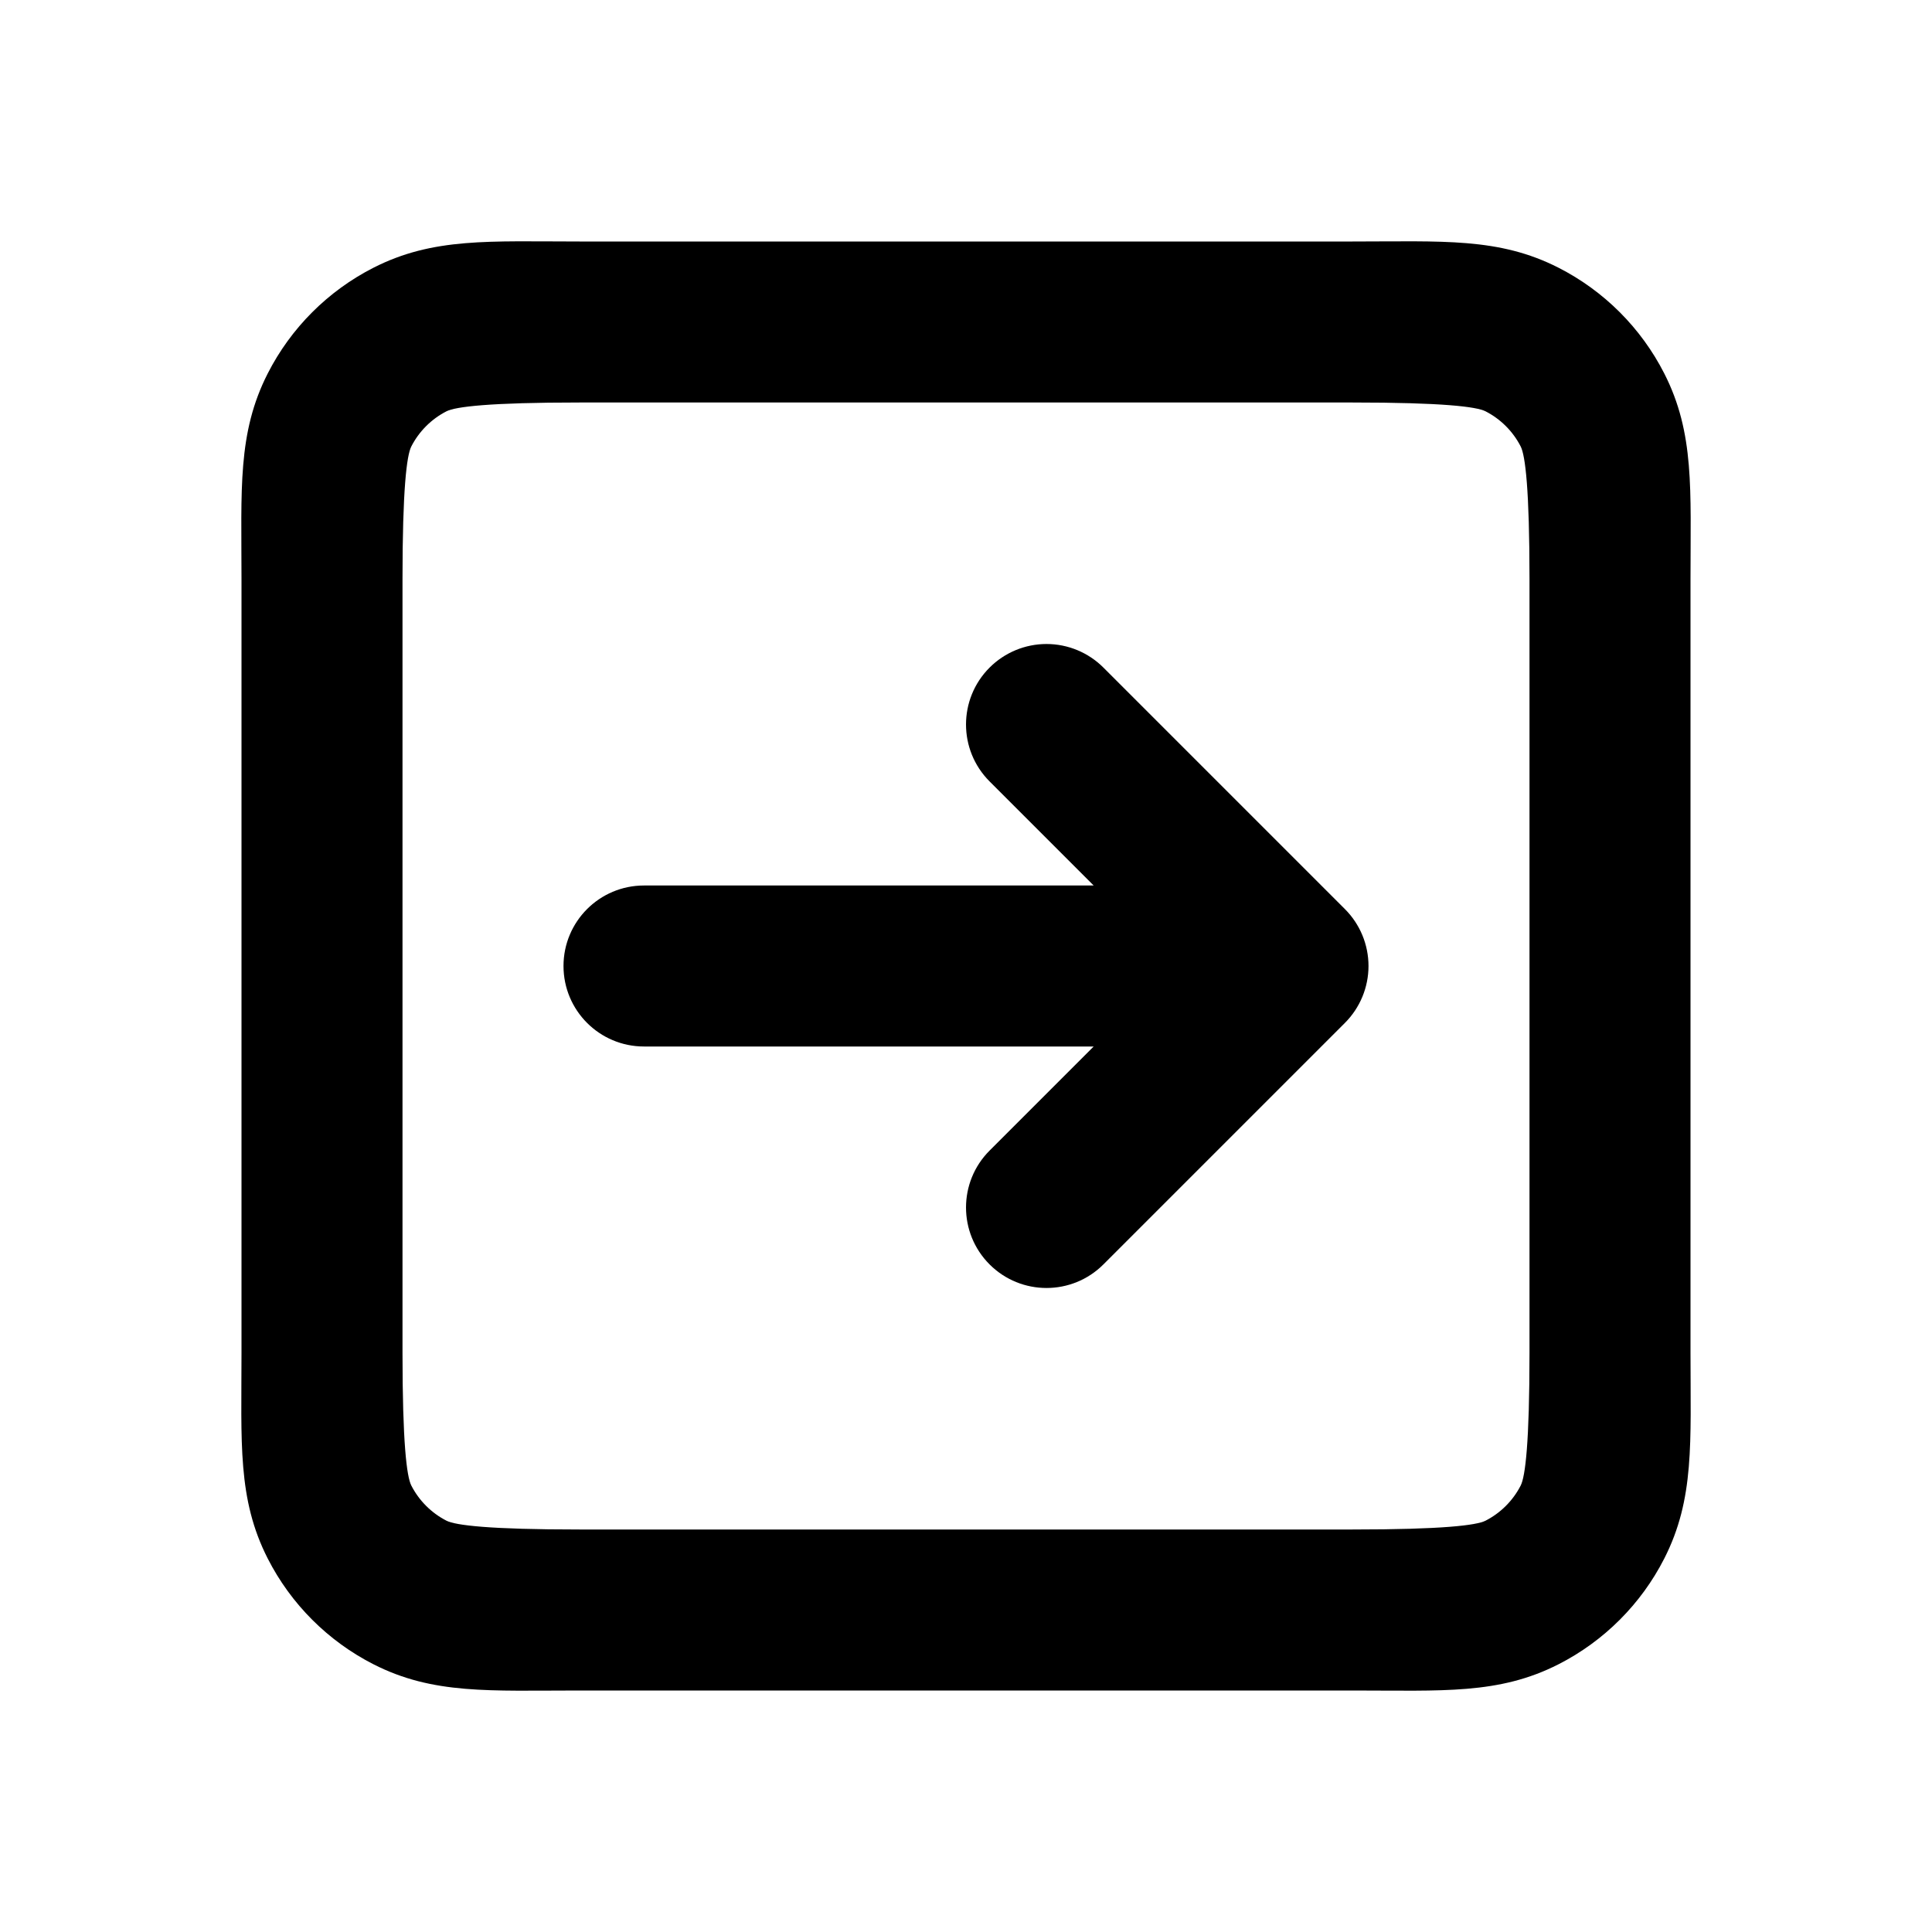
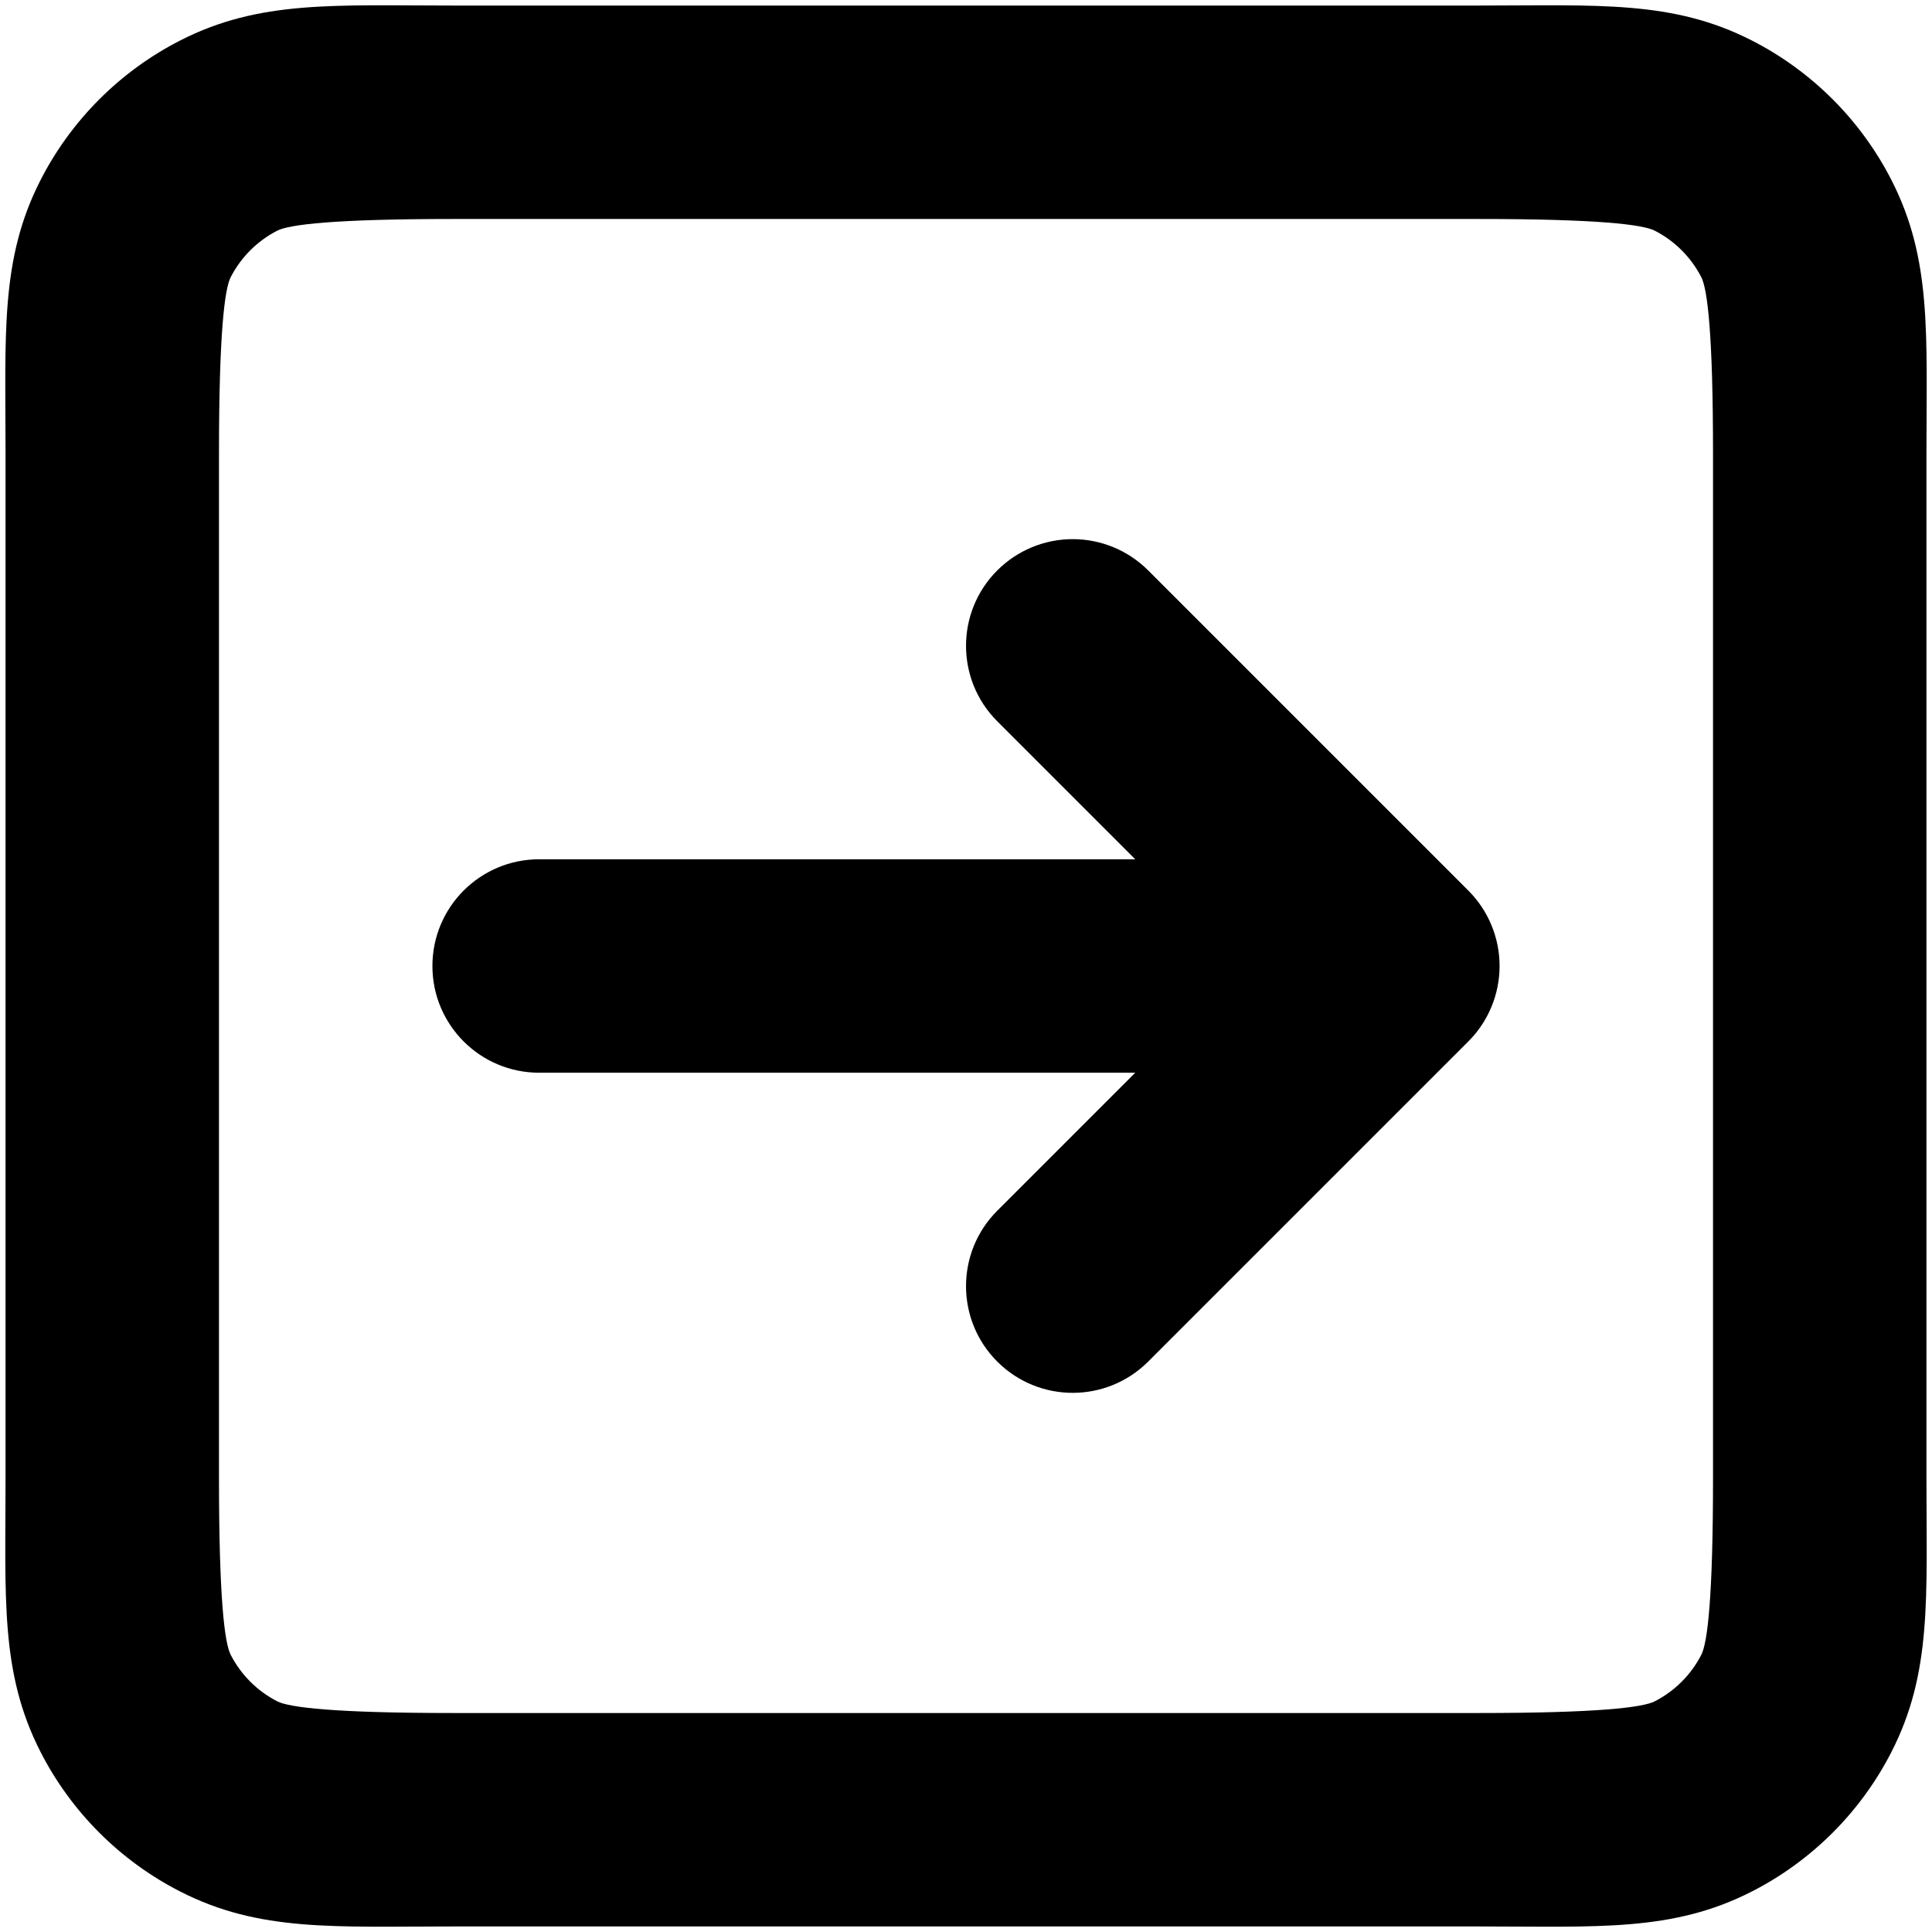
- <svg xmlns="http://www.w3.org/2000/svg" width="800px" height="800px" viewBox="0 0 24 24" fill="none" version="1.1" id="svg1">
+ <svg xmlns="http://www.w3.org/2000/svg" width="18.104" height="18.104" viewBox="2.948 2.948 18.104 18.104" fill="none" version="1.1" id="svg1">
  <defs id="defs1" />
  <path id="path1" style="baseline-shift:baseline;display:inline;overflow:visible;vector-effect:none;fill:#000000;stroke-linecap:round;stroke-linejoin:round;enable-background:accumulate;stop-color:#000000;stop-opacity:1;opacity:1" d="M 7.199 3 C 6.079 3 5.381 2.948 4.639 3.326 C 4.074 3.614 3.614 4.074 3.326 4.639 C 2.948 5.381 3 6.079 3 7.199 L 3 16.801 C 3 17.921 2.948 18.619 3.326 19.361 C 3.614 19.926 4.074 20.386 4.639 20.674 C 5.381 21.052 6.079 21 7.199 21 L 16.801 21 C 17.921 21 18.619 21.052 19.361 20.674 C 19.926 20.386 20.386 19.926 20.674 19.361 C 21.052 18.619 21 17.921 21 16.801 L 21 7.199 C 21 6.079 21.052 5.381 20.674 4.639 C 20.386 4.074 19.926 3.614 19.361 3.326 C 18.619 2.948 17.921 3 16.801 3 L 7.199 3 z M 7.199 5 L 16.801 5 C 17.921 5 18.34 5.052 18.453 5.109 C 18.641 5.205 18.795 5.359 18.891 5.547 C 18.948 5.66 19 6.079 19 7.199 L 19 16.801 C 19 17.921 18.948 18.34 18.891 18.453 C 18.795 18.641 18.641 18.795 18.453 18.891 C 18.34 18.948 17.921 19 16.801 19 L 7.199 19 C 6.079 19 5.66 18.948 5.547 18.891 C 5.359 18.795 5.205 18.641 5.109 18.453 C 5.052 18.34 5 17.921 5 16.801 L 5 7.199 C 5 6.079 5.052 5.66 5.109 5.547 C 5.205 5.359 5.359 5.205 5.547 5.109 C 5.66 5.052 6.079 5 7.199 5 z M 13 8 A 1 1 0 0 0 12.293 8.293 A 1 1 0 0 0 12.293 9.707 L 13.586 11 L 8 11 A 1 1 0 0 0 7 12 A 1 1 0 0 0 8 13 L 13.586 13 L 12.293 14.293 A 1 1 0 0 0 12.293 15.707 A 1 1 0 0 0 13.707 15.707 L 16.707 12.707 A 1 1 0 0 0 17 12 A 1 1 0 0 0 16.707 11.293 L 13.707 8.293 A 1 1 0 0 0 13 8 z " />
</svg>
